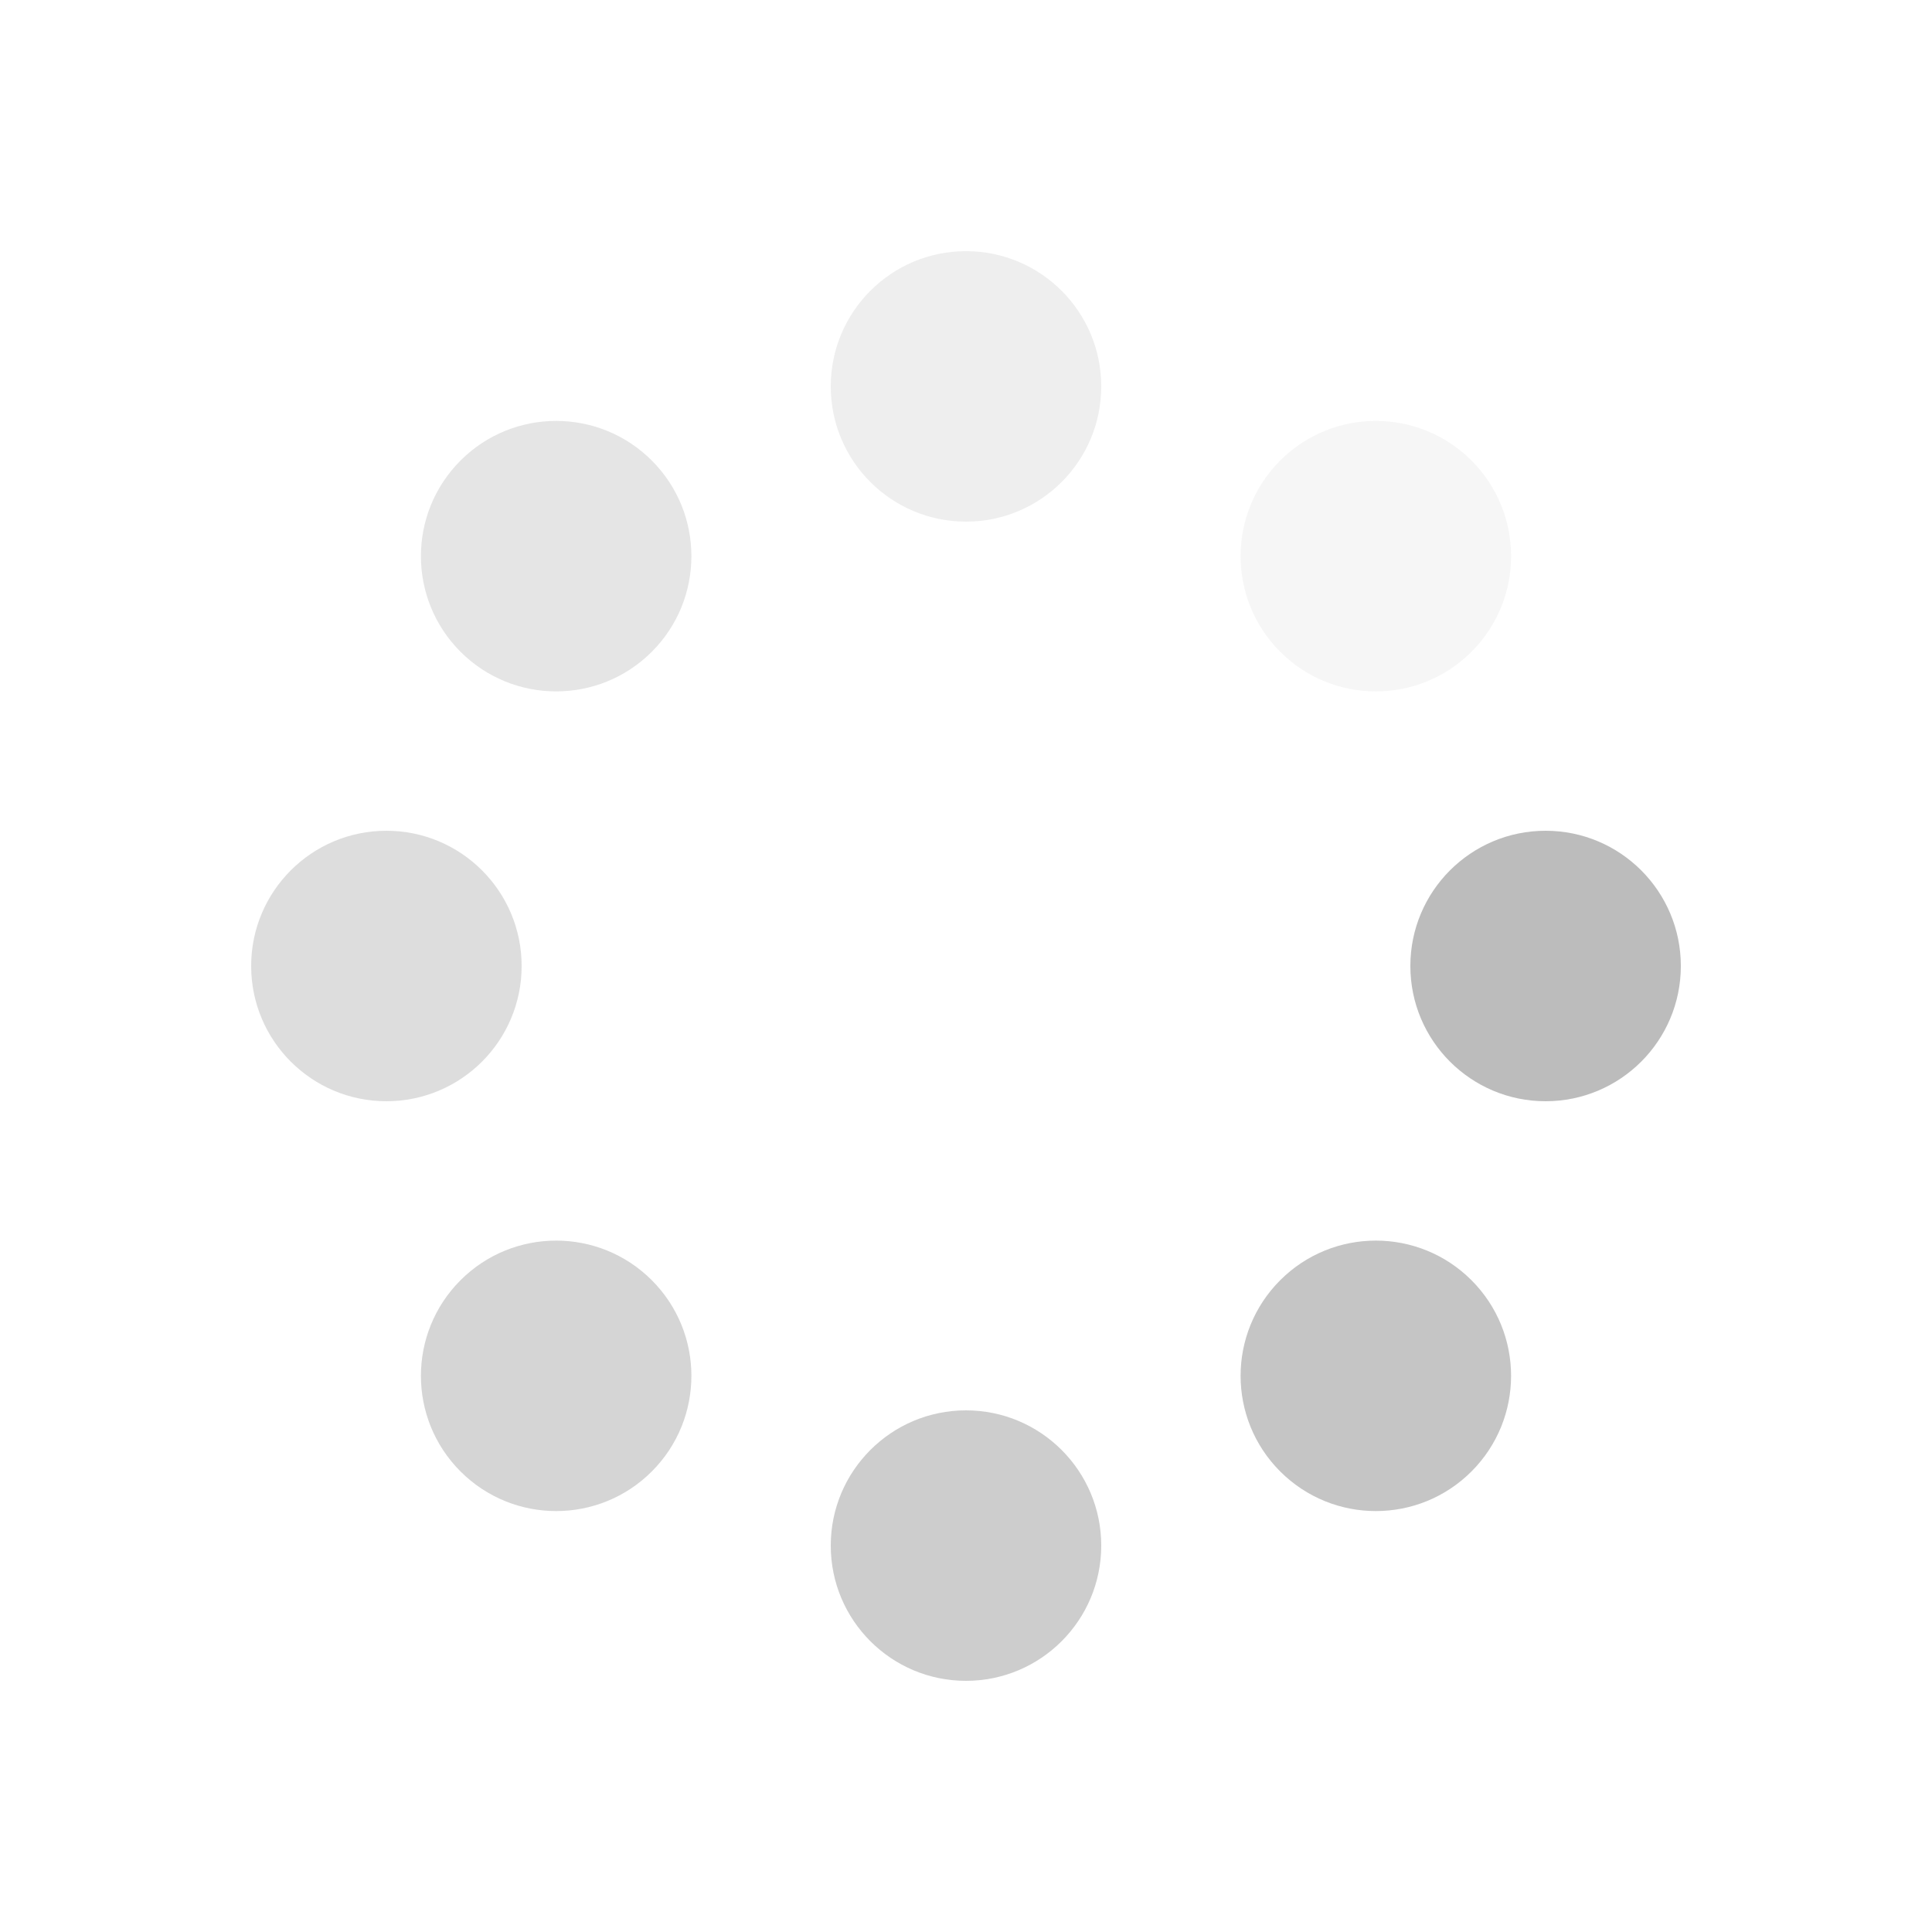
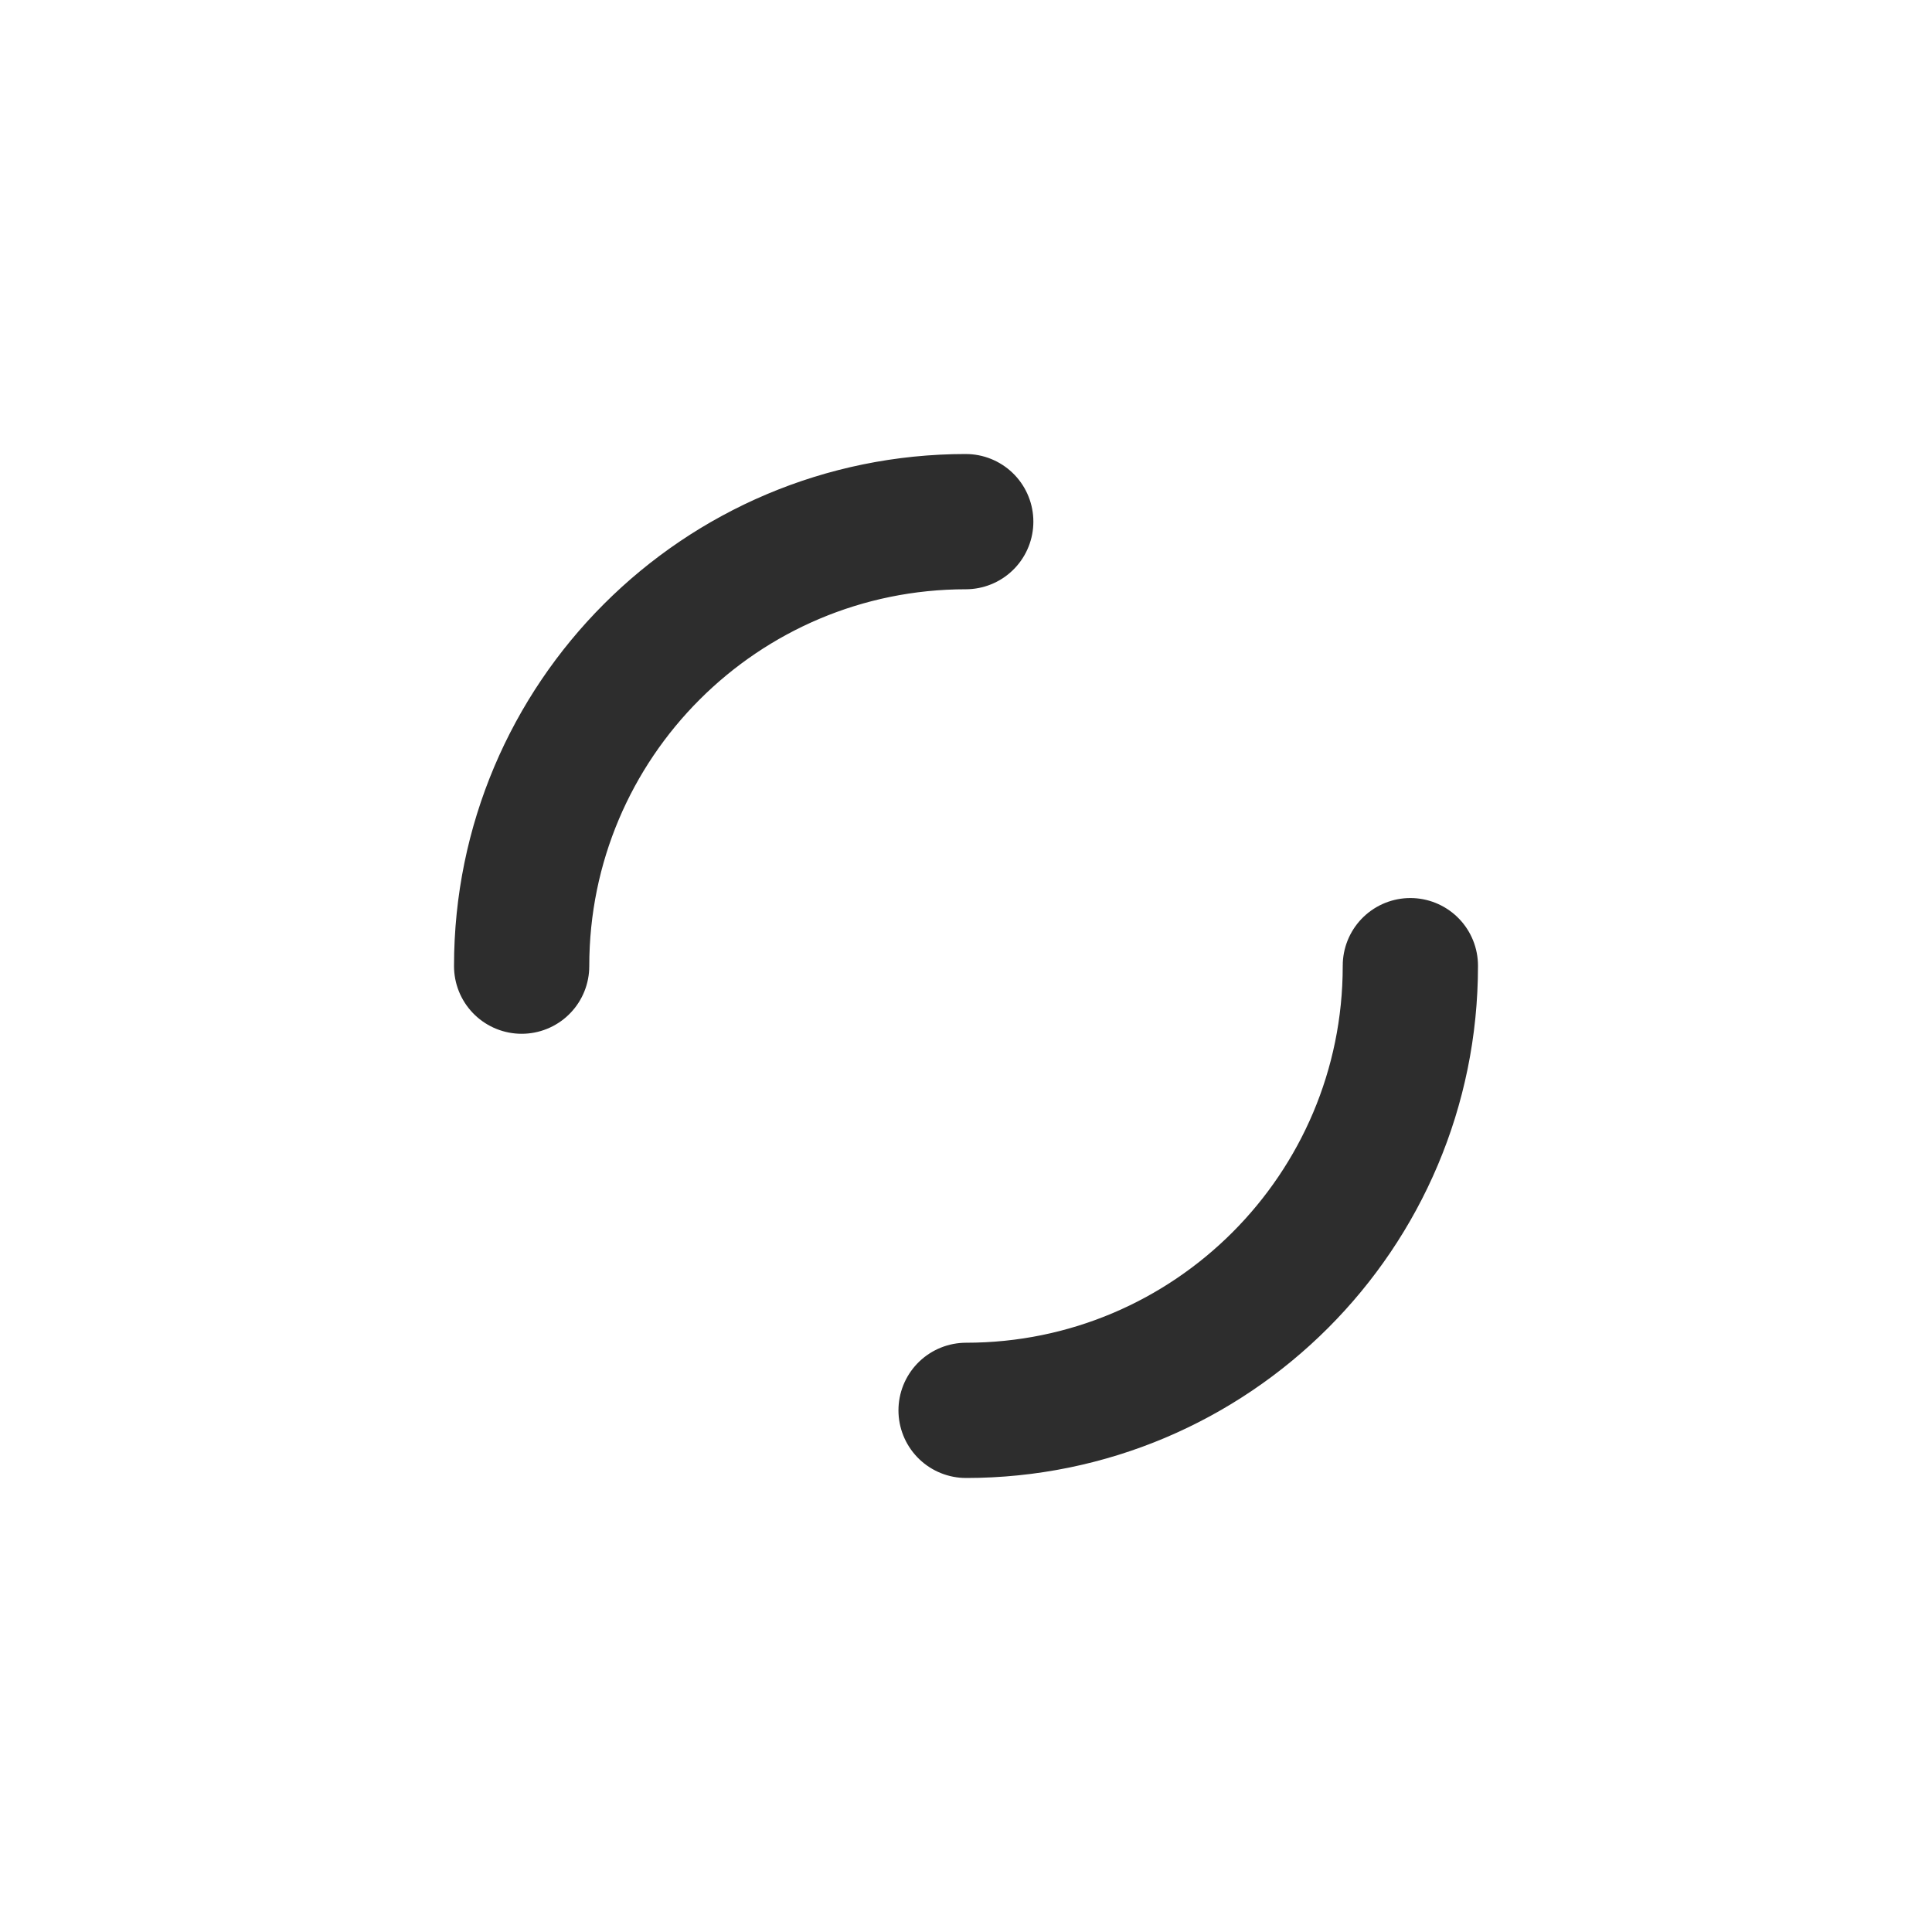
- <svg xmlns="http://www.w3.org/2000/svg" style="margin: auto; background: rgb(255, 255, 255); display: block; shape-rendering: auto;" width="50px" height="50px" viewBox="0 0 100 100" preserveAspectRatio="xMidYMid">
-   <g transform="translate(80,50)">
-     <g transform="rotate(0)">
-       <circle cx="0" cy="0" r="7" fill="#bcbcbc" fill-opacity="1">
-         <animateTransform attributeName="transform" type="scale" begin="-0.875s" values="1.23 1.23;1 1" keyTimes="0;1" dur="1s" repeatCount="indefinite" />
-         <animate attributeName="fill-opacity" keyTimes="0;1" dur="1s" repeatCount="indefinite" values="1;0" begin="-0.875s" />
-       </circle>
-     </g>
-   </g>
-   <g transform="translate(71.2132,71.2132)">
-     <g transform="rotate(45)">
-       <circle cx="0" cy="0" r="7" fill="#bcbcbc" fill-opacity="0.875">
-         <animateTransform attributeName="transform" type="scale" begin="-0.75s" values="1.23 1.23;1 1" keyTimes="0;1" dur="1s" repeatCount="indefinite" />
-         <animate attributeName="fill-opacity" keyTimes="0;1" dur="1s" repeatCount="indefinite" values="1;0" begin="-0.75s" />
-       </circle>
-     </g>
-   </g>
-   <g transform="translate(50,80)">
-     <g transform="rotate(90)">
-       <circle cx="0" cy="0" r="7" fill="#bcbcbc" fill-opacity="0.75">
-         <animateTransform attributeName="transform" type="scale" begin="-0.625s" values="1.23 1.23;1 1" keyTimes="0;1" dur="1s" repeatCount="indefinite" />
-         <animate attributeName="fill-opacity" keyTimes="0;1" dur="1s" repeatCount="indefinite" values="1;0" begin="-0.625s" />
-       </circle>
-     </g>
-   </g>
-   <g transform="translate(28.7868,71.2132)">
-     <g transform="rotate(135)">
-       <circle cx="0" cy="0" r="7" fill="#bcbcbc" fill-opacity="0.625">
-         <animateTransform attributeName="transform" type="scale" begin="-0.5s" values="1.23 1.23;1 1" keyTimes="0;1" dur="1s" repeatCount="indefinite" />
-         <animate attributeName="fill-opacity" keyTimes="0;1" dur="1s" repeatCount="indefinite" values="1;0" begin="-0.5s" />
-       </circle>
-     </g>
-   </g>
-   <g transform="translate(20,50)">
-     <g transform="rotate(180)">
-       <circle cx="0" cy="0" r="7" fill="#bcbcbc" fill-opacity="0.5">
-         <animateTransform attributeName="transform" type="scale" begin="-0.375s" values="1.23 1.23;1 1" keyTimes="0;1" dur="1s" repeatCount="indefinite" />
-         <animate attributeName="fill-opacity" keyTimes="0;1" dur="1s" repeatCount="indefinite" values="1;0" begin="-0.375s" />
-       </circle>
-     </g>
-   </g>
-   <g transform="translate(28.7868,28.7868)">
-     <g transform="rotate(225)">
-       <circle cx="0" cy="0" r="7" fill="#bcbcbc" fill-opacity="0.375">
-         <animateTransform attributeName="transform" type="scale" begin="-0.25s" values="1.23 1.23;1 1" keyTimes="0;1" dur="1s" repeatCount="indefinite" />
-         <animate attributeName="fill-opacity" keyTimes="0;1" dur="1s" repeatCount="indefinite" values="1;0" begin="-0.25s" />
-       </circle>
-     </g>
-   </g>
-   <g transform="translate(50,20)">
-     <g transform="rotate(270)">
-       <circle cx="0" cy="0" r="7" fill="#bcbcbc" fill-opacity="0.25">
-         <animateTransform attributeName="transform" type="scale" begin="-0.125s" values="1.23 1.23;1 1" keyTimes="0;1" dur="1s" repeatCount="indefinite" />
-         <animate attributeName="fill-opacity" keyTimes="0;1" dur="1s" repeatCount="indefinite" values="1;0" begin="-0.125s" />
-       </circle>
-     </g>
-   </g>
-   <g transform="translate(71.2132,28.7868)">
-     <g transform="rotate(315)">
-       <circle cx="0" cy="0" r="7" fill="#bcbcbc" fill-opacity="0.125">
-         <animateTransform attributeName="transform" type="scale" begin="0s" values="1.23 1.23;1 1" keyTimes="0;1" dur="1s" repeatCount="indefinite" />
-         <animate attributeName="fill-opacity" keyTimes="0;1" dur="1s" repeatCount="indefinite" values="1;0" begin="0s" />
-       </circle>
-     </g>
-   </g>
+ <svg xmlns="http://www.w3.org/2000/svg" style="margin: auto; background: none; display: block; shape-rendering: auto;" width="75px" height="75px" viewBox="0 0 100 100" preserveAspectRatio="xMidYMid">
+   <circle cx="50" cy="50" r="23" stroke-width="7" stroke="#2d2d2d" stroke-dasharray="36.128 36.128" fill="none" stroke-linecap="round">
+     <animateTransform attributeName="transform" type="rotate" repeatCount="indefinite" dur="1s" keyTimes="0;1" values="0 50 50;360 50 50" />
+   </circle>
</svg>
